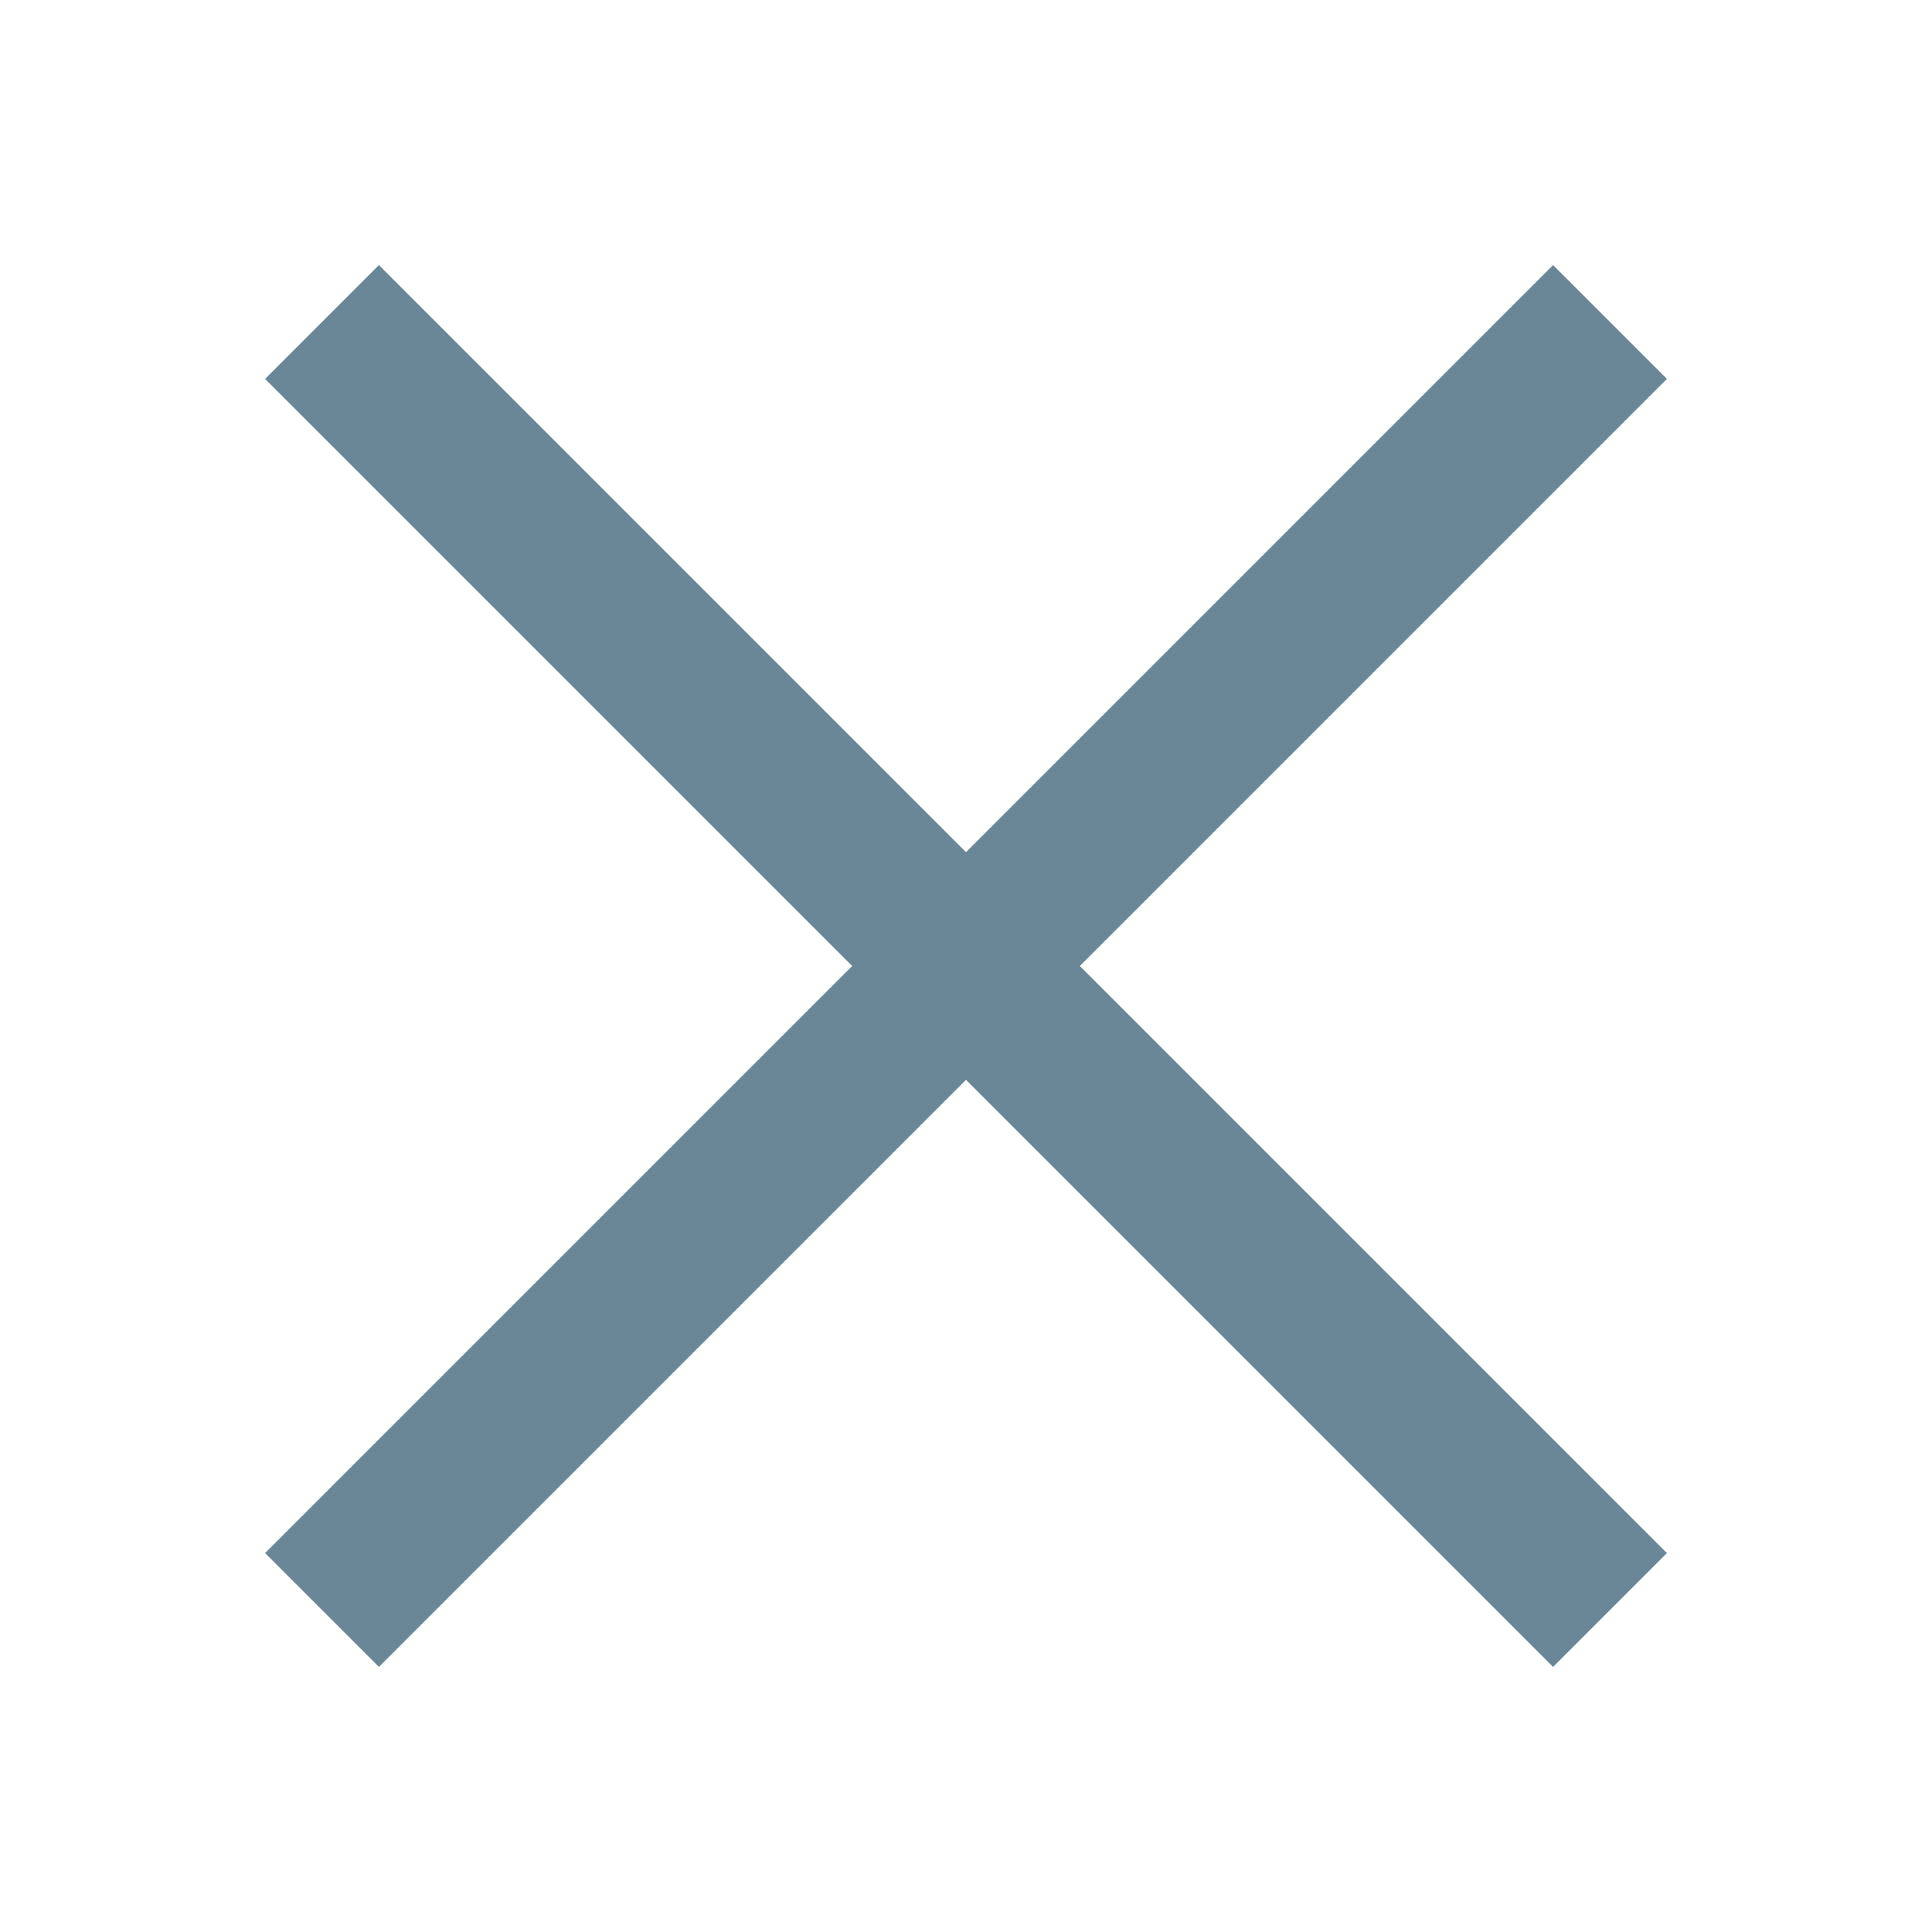
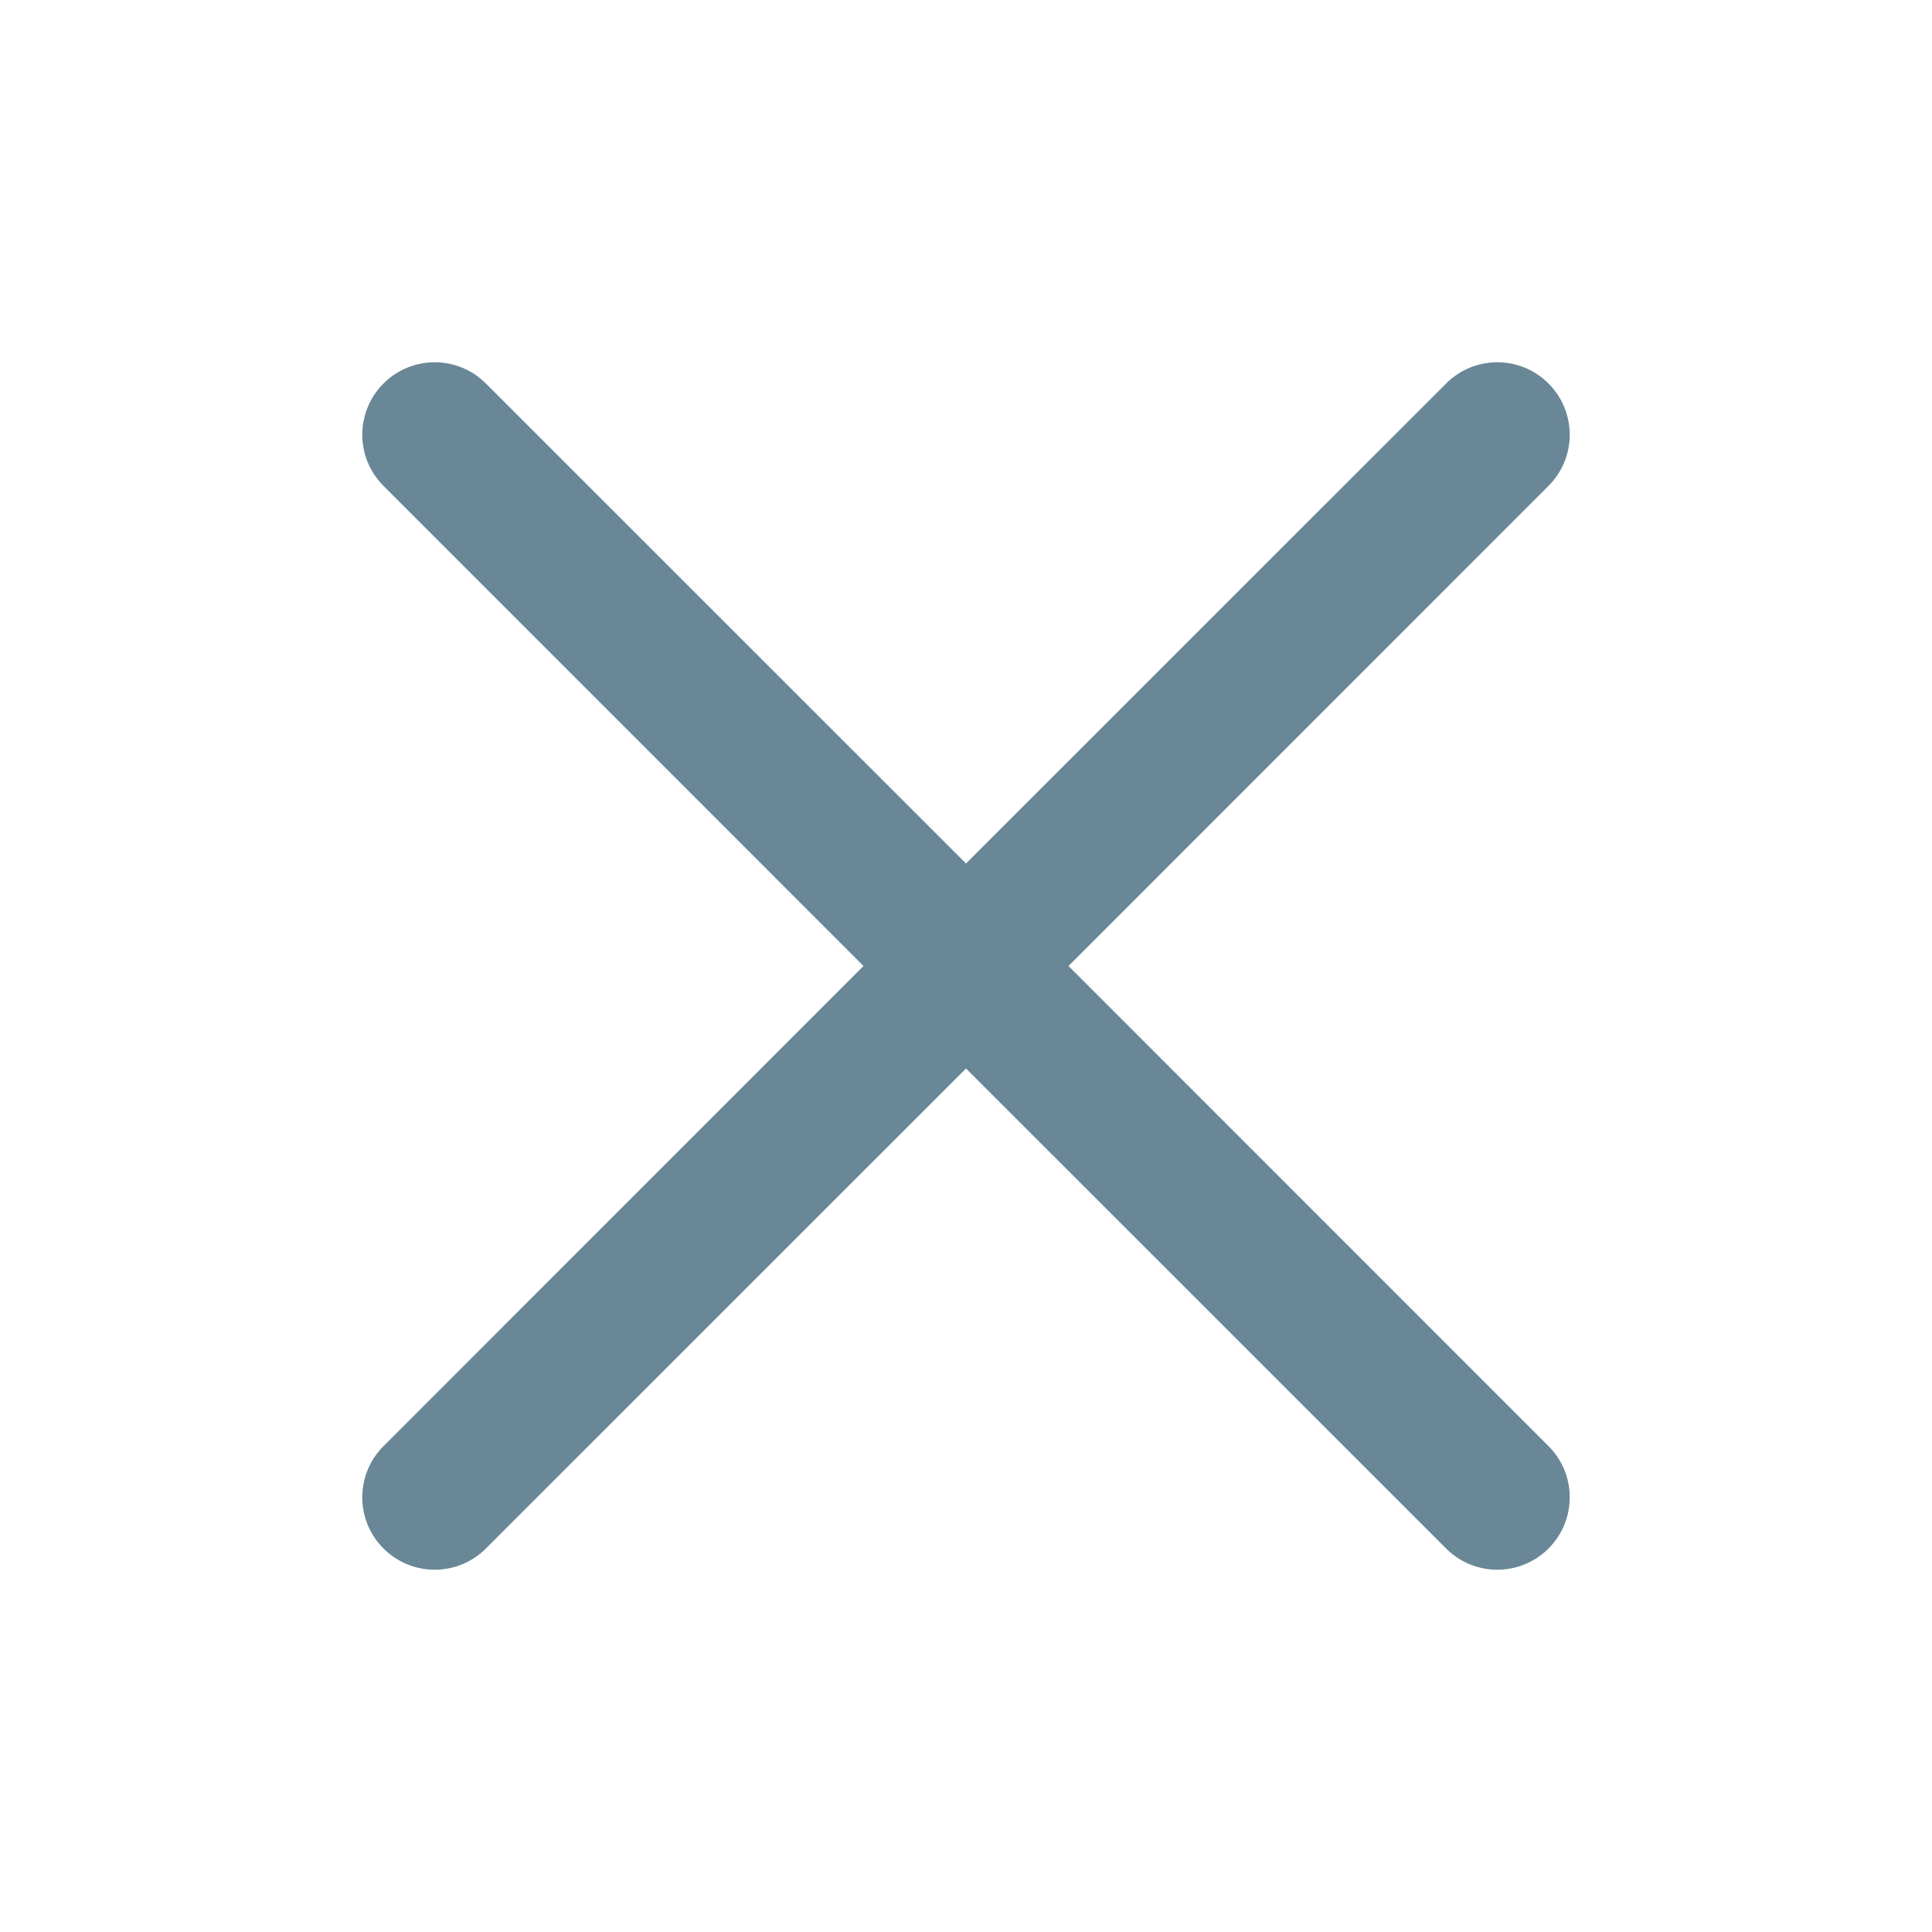
- <svg xmlns="http://www.w3.org/2000/svg" width="24" height="24" viewBox="0 0 24 24" fill="none">
-   <style type="text/css">
-     .close-icon{fill:#698796;}
- </style>
-   <g id="close">
-     <path class="close-icon" id="Union" fill-rule="evenodd" clip-rule="evenodd" d="M12 13.414L19.293 20.707L20.707 19.293L13.414 12L20.707 4.707L19.293 3.293L12 10.586L4.707 3.293L3.293 4.707L10.586 12L3.293 19.293L4.707 20.707L12 13.414Z" />
-   </g>
+ <svg xmlns="http://www.w3.org/2000/svg" width="20" height="20" viewBox="0 0 20 20" fill="none">
+   <path class="icon-with-fill" fill-rule="evenodd" clip-rule="evenodd" d="M5.03 3.97C4.737 3.677 4.263 3.677 3.97 3.97C3.677 4.263 3.677 4.737 3.97 5.03L8.939 10L3.97 14.97C3.677 15.263 3.677 15.737 3.97 16.03C4.263 16.323 4.737 16.323 5.03 16.03L10 11.061L14.97 16.03C15.263 16.323 15.737 16.323 16.03 16.03C16.323 15.737 16.323 15.263 16.03 14.97L11.061 10L16.03 5.03C16.323 4.737 16.323 4.263 16.03 3.97C15.737 3.677 15.263 3.677 14.97 3.97L10 8.939L5.03 3.97Z" fill="#698796" />
</svg>
